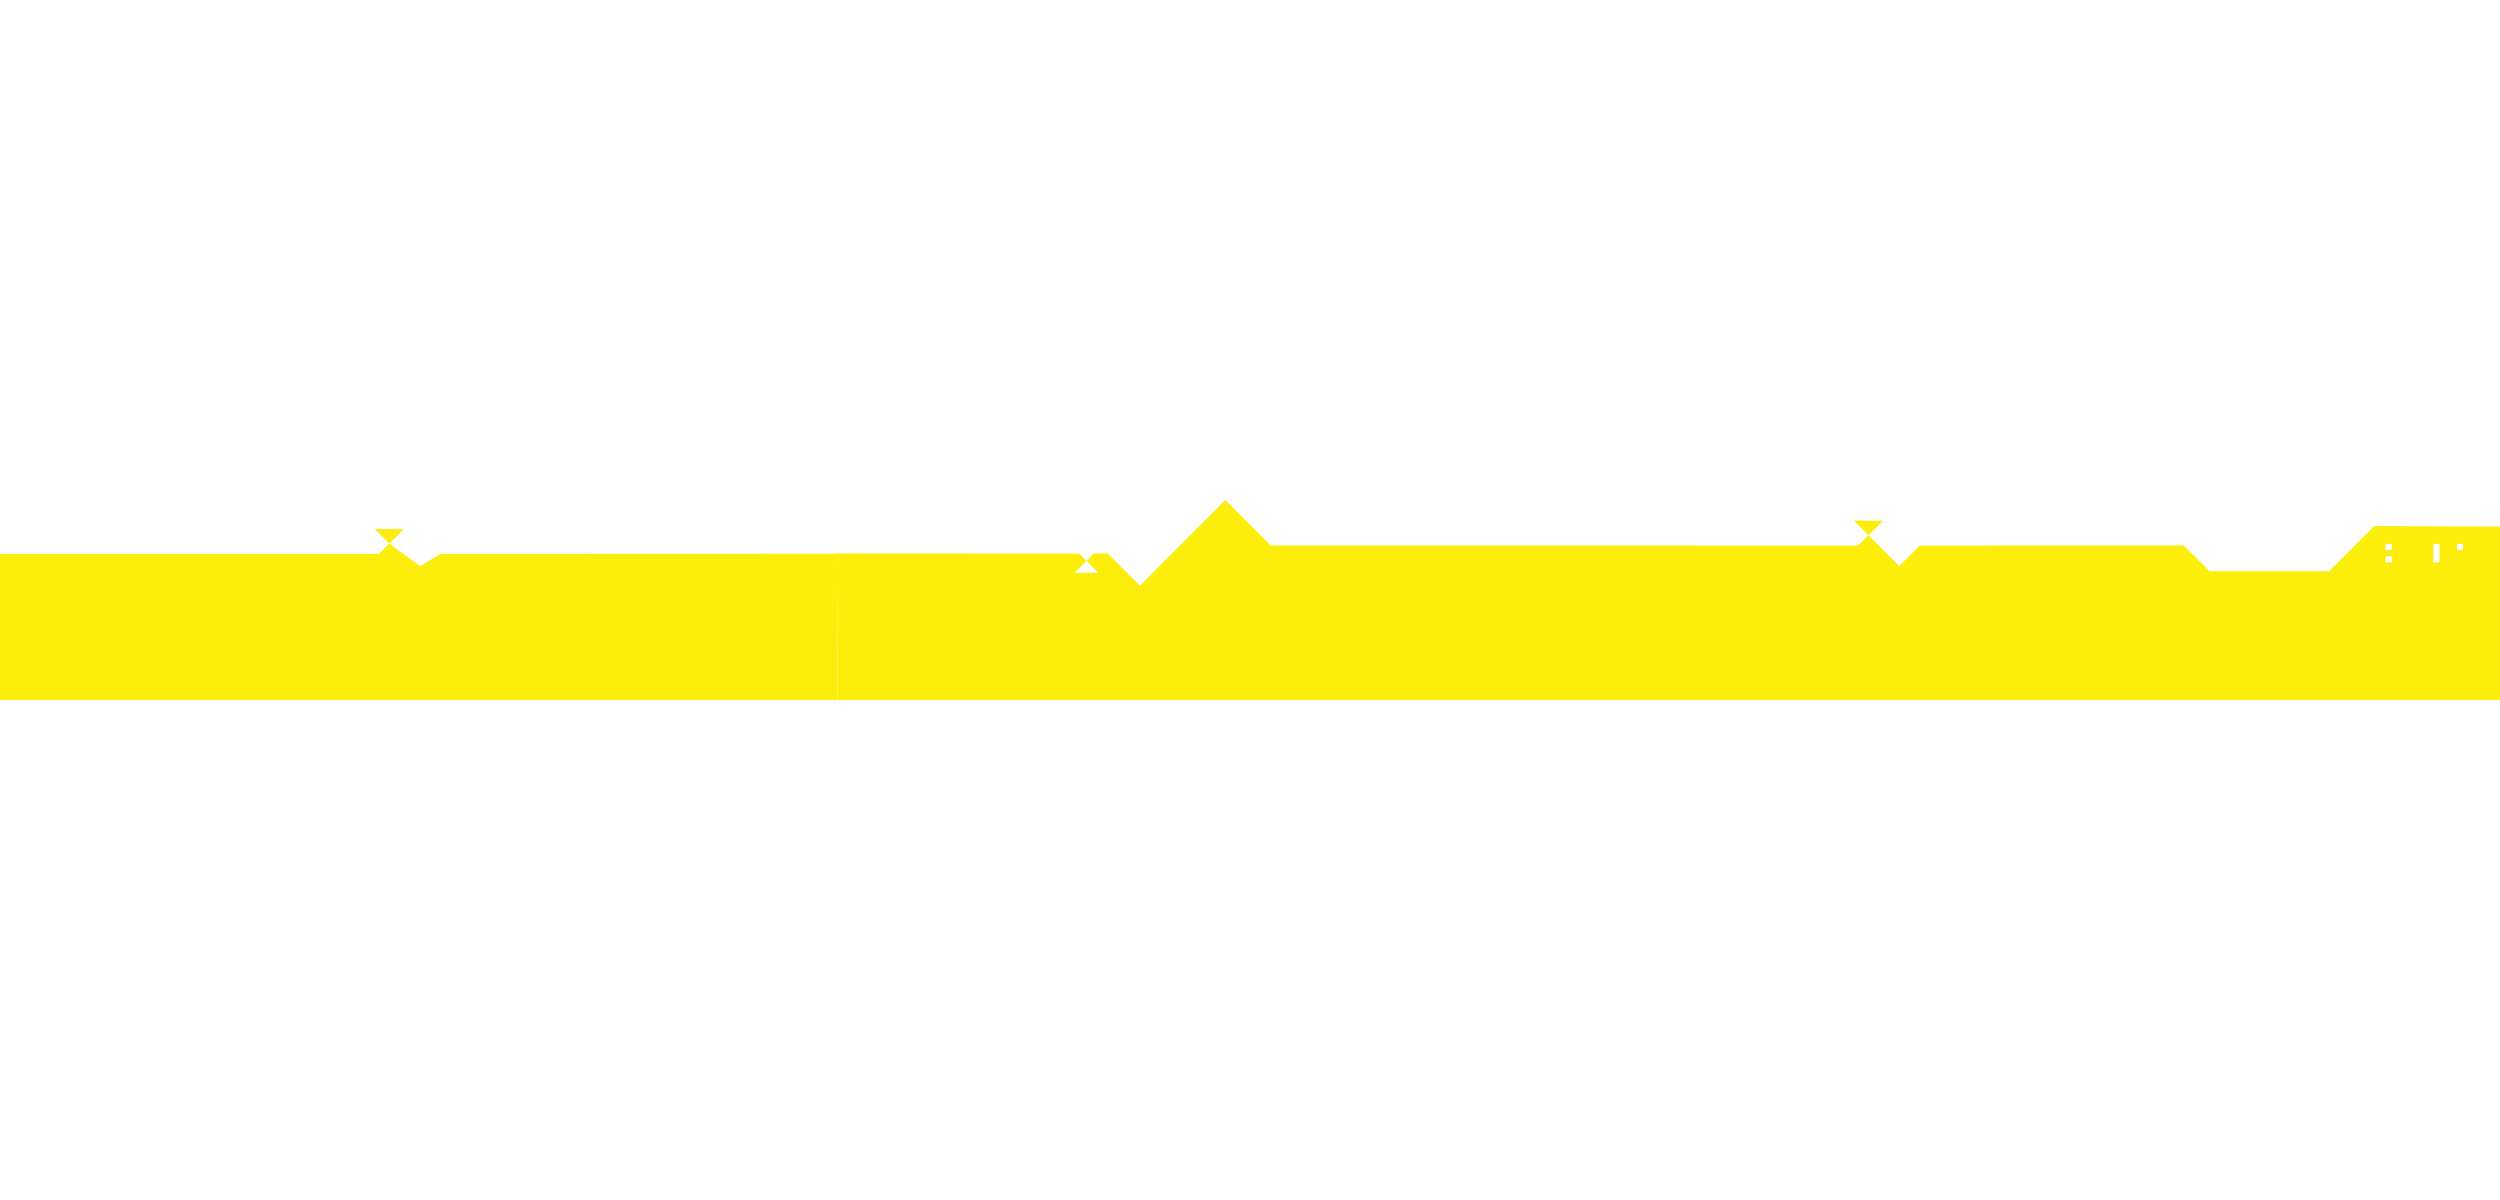
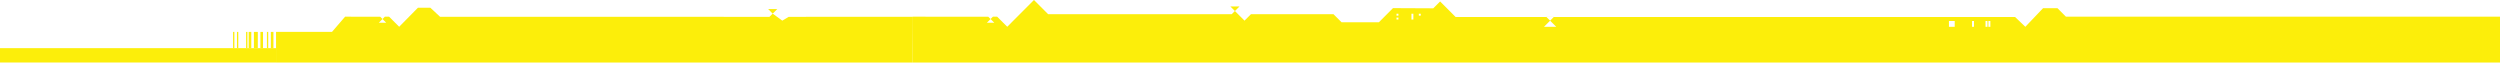
- <svg xmlns="http://www.w3.org/2000/svg" width="100" height="48" viewBox="500 0 600 48" fill="none">
+ <svg xmlns="http://www.w3.org/2000/svg" width="1920" height="48" viewBox="0 0 1920 48" fill="none">
  <path d="M944.931 4.968L948.426 8.47L951.934 4.968H944.931ZM1193.34 13.026H1187.65L1187.68 13.05H1193.31L1193.34 13.026ZM1586.65 12.832L1580.12 6.277H1569.09L1555.46 20.575L1555.44 20.551V20.575L1547.59 13.05H1193.3L1190.48 15.874L1195.19 20.575H1185.79L1190.48 15.874L1187.66 13.05H1117.91L1113.91 9.027L1106.01 1.115L1100.75 6.386L1074.08 6.265H1069.8L1059 17.085H1030.29L1024.1 10.893L960.715 10.93L955.792 15.862L948.414 8.458L945.947 10.93L804.968 10.893L794.083 0L773.558 20.563L765.829 12.82H762.551L760.761 14.614L763.604 17.461H757.919L760.749 14.614L758.995 12.857L701.012 12.82V48H1920V12.82H1586.69L1586.65 12.832ZM1074 14.989H1072.52V13.511H1074V14.989ZM1074 12.02H1072.52V10.542H1074V12.02ZM1085.46 14.989H1083.99V10.542H1085.46V14.989ZM1091.13 12.02H1089.66V10.542H1091.13V12.02ZM1501.22 20.563H1496.78V16.116H1501.22V20.563ZM1516.01 20.563H1514.53V16.116H1516.01V20.563ZM1526.36 20.563H1524.89V16.116H1526.36V20.563ZM1528.6 20.563H1527.12V16.116H1528.6V20.563Z" fill="#FCEE0A" />
  <path d="M589.936 6.972L593.432 10.474L593.434 10.472L596.939 6.972H589.936Z" fill="#FCEE0A" />
  <path d="M593.432 10.474L593.42 10.462L590.952 12.934L337.976 12.897L330.494 5.923H320.995L306.565 20.563L298.836 12.82H295.559L293.768 14.614L296.611 17.461H290.926L293.756 14.614L292.003 12.857L265.019 12.82L254.996 24.457H211.996V48H700.988V38.483L701.109 17.085V12.897L605.72 12.934L600.798 15.862L593.434 10.472L593.432 10.474Z" fill="#FCEE0A" />
  <path d="M0 36.98H211.996V48H0V36.98Z" fill="#FCEE0A" />
  <path d="M207.996 24.5H209.996V36.98H207.996V24.5Z" fill="#FCEE0A" />
  <path d="M199.997 24.5H201.997V36.98H199.997V24.5Z" fill="#FCEE0A" />
  <path d="M190.997 24.5H192.997V36.98H190.997V24.5Z" fill="#FCEE0A" />
  <path d="M194.997 24.5H197.997V36.98H194.997V24.5Z" fill="#FCEE0A" />
  <path d="M204.997 24.5H205.997V36.98H204.997V24.5Z" fill="#FCEE0A" />
  <path d="M188.997 24.5H189.997V36.98H188.997V24.5Z" fill="#FCEE0A" />
  <path d="M181.997 24.5H182.997V36.98H181.997V24.5Z" fill="#FCEE0A" />
  <path d="M178.997 24.5H179.997V36.98H178.997V24.5Z" fill="#FCEE0A" />
</svg>
